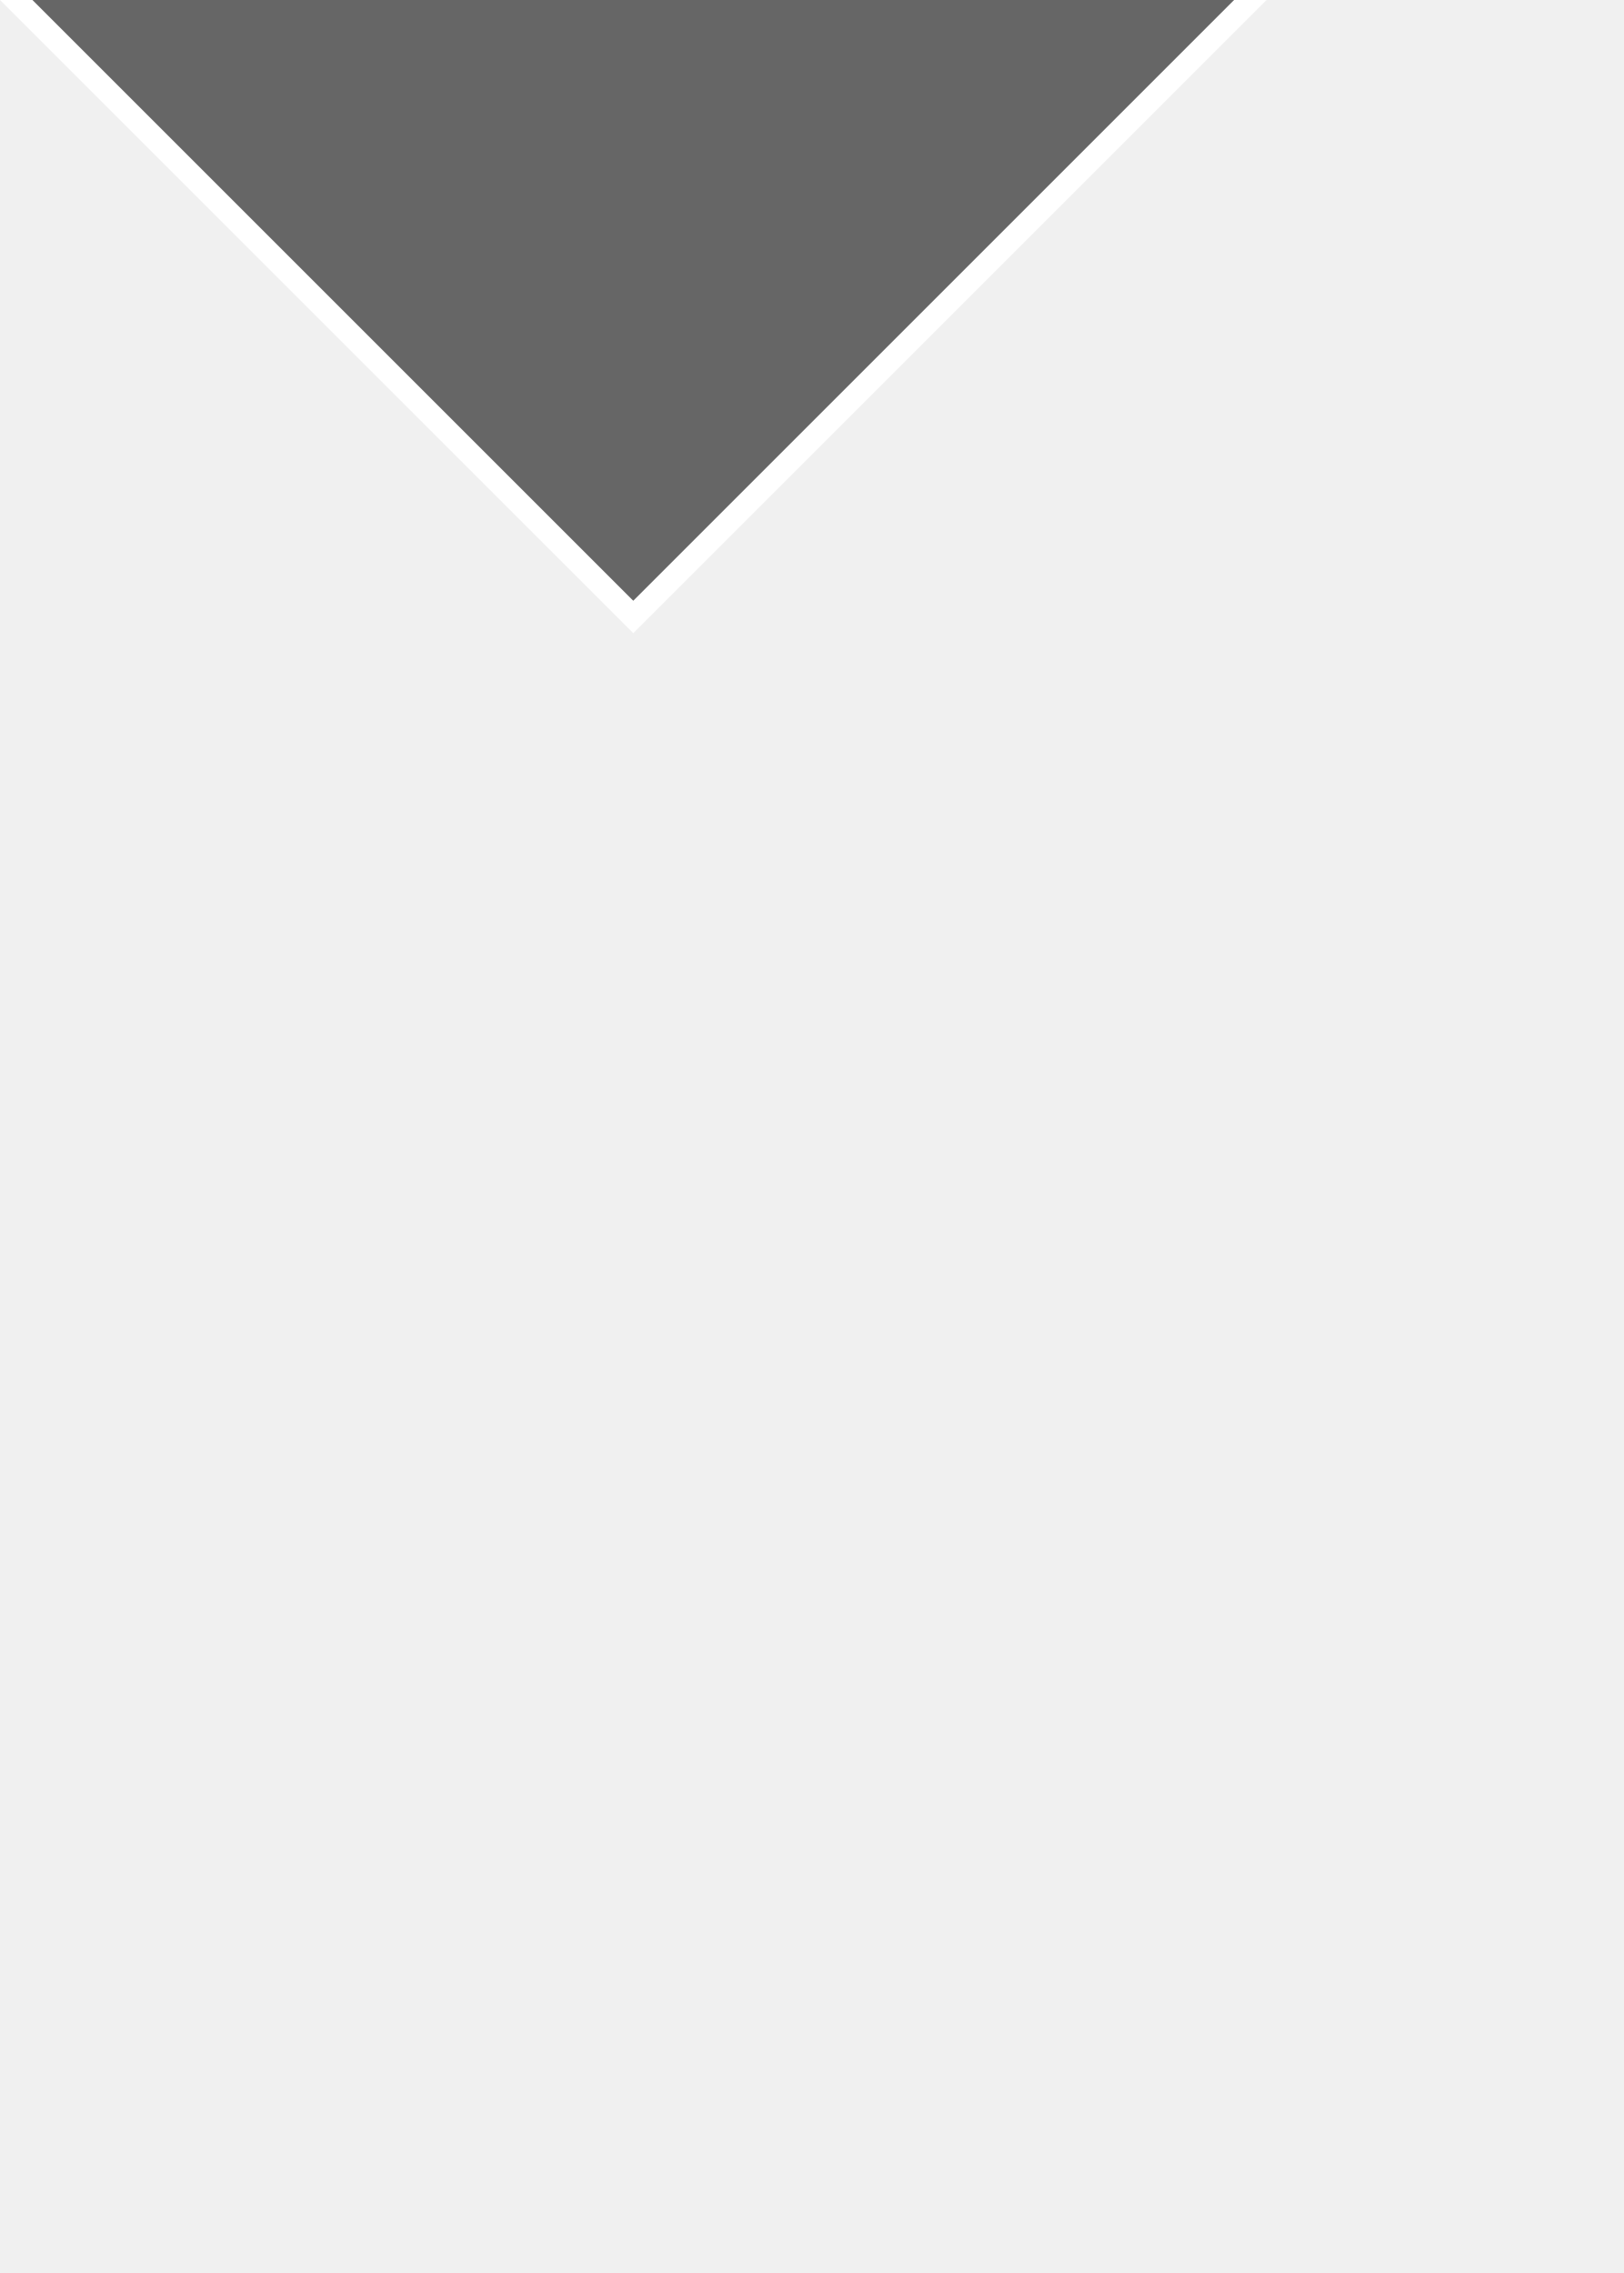
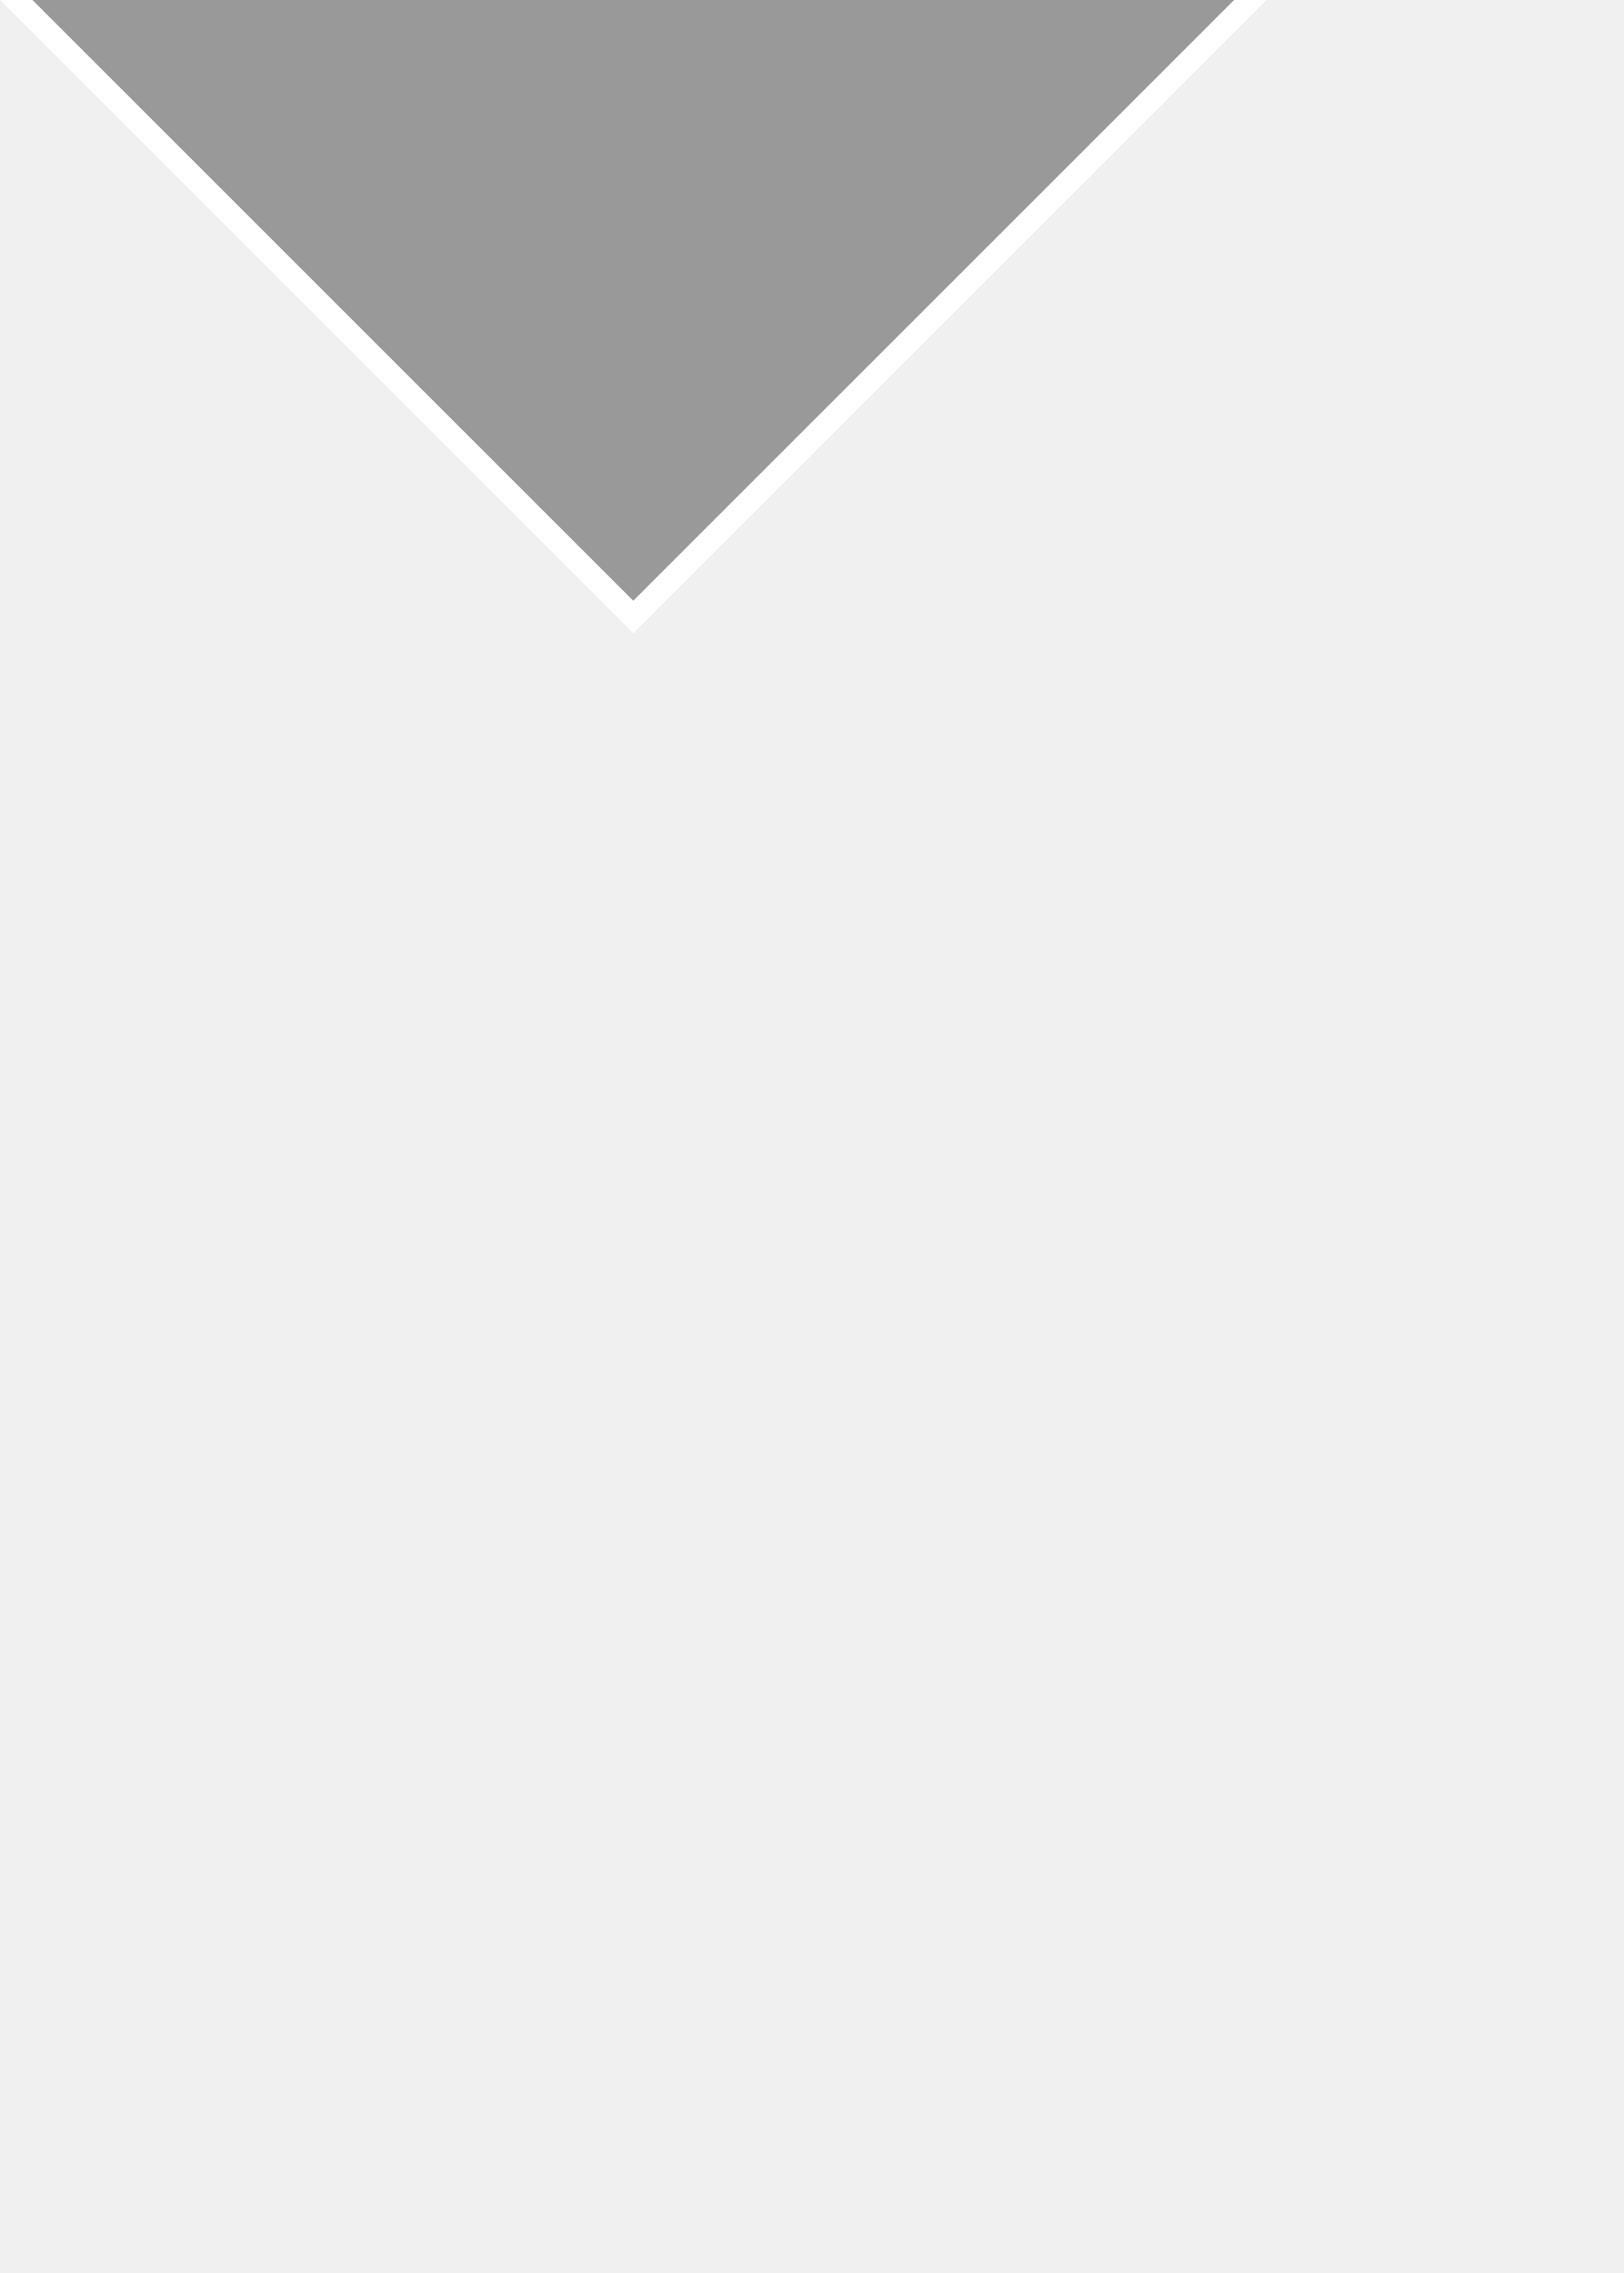
<svg xmlns="http://www.w3.org/2000/svg" width="10" height="14" viewBox="0 0 10 14" version="1.1">
  <polygon points="0,0 0.2,0 3.9,3.7 7.6,0 7.8,0 3.9,3.9" style="fill:#ffffff;" />
-   <polygon points="0.2,0 7.6,0 3.9,3.7" style="fill:#666666;" />
+   <polygon points="0.2,0 7.6,0 3.9,3.7" style="fill:#999999;" />
</svg>
